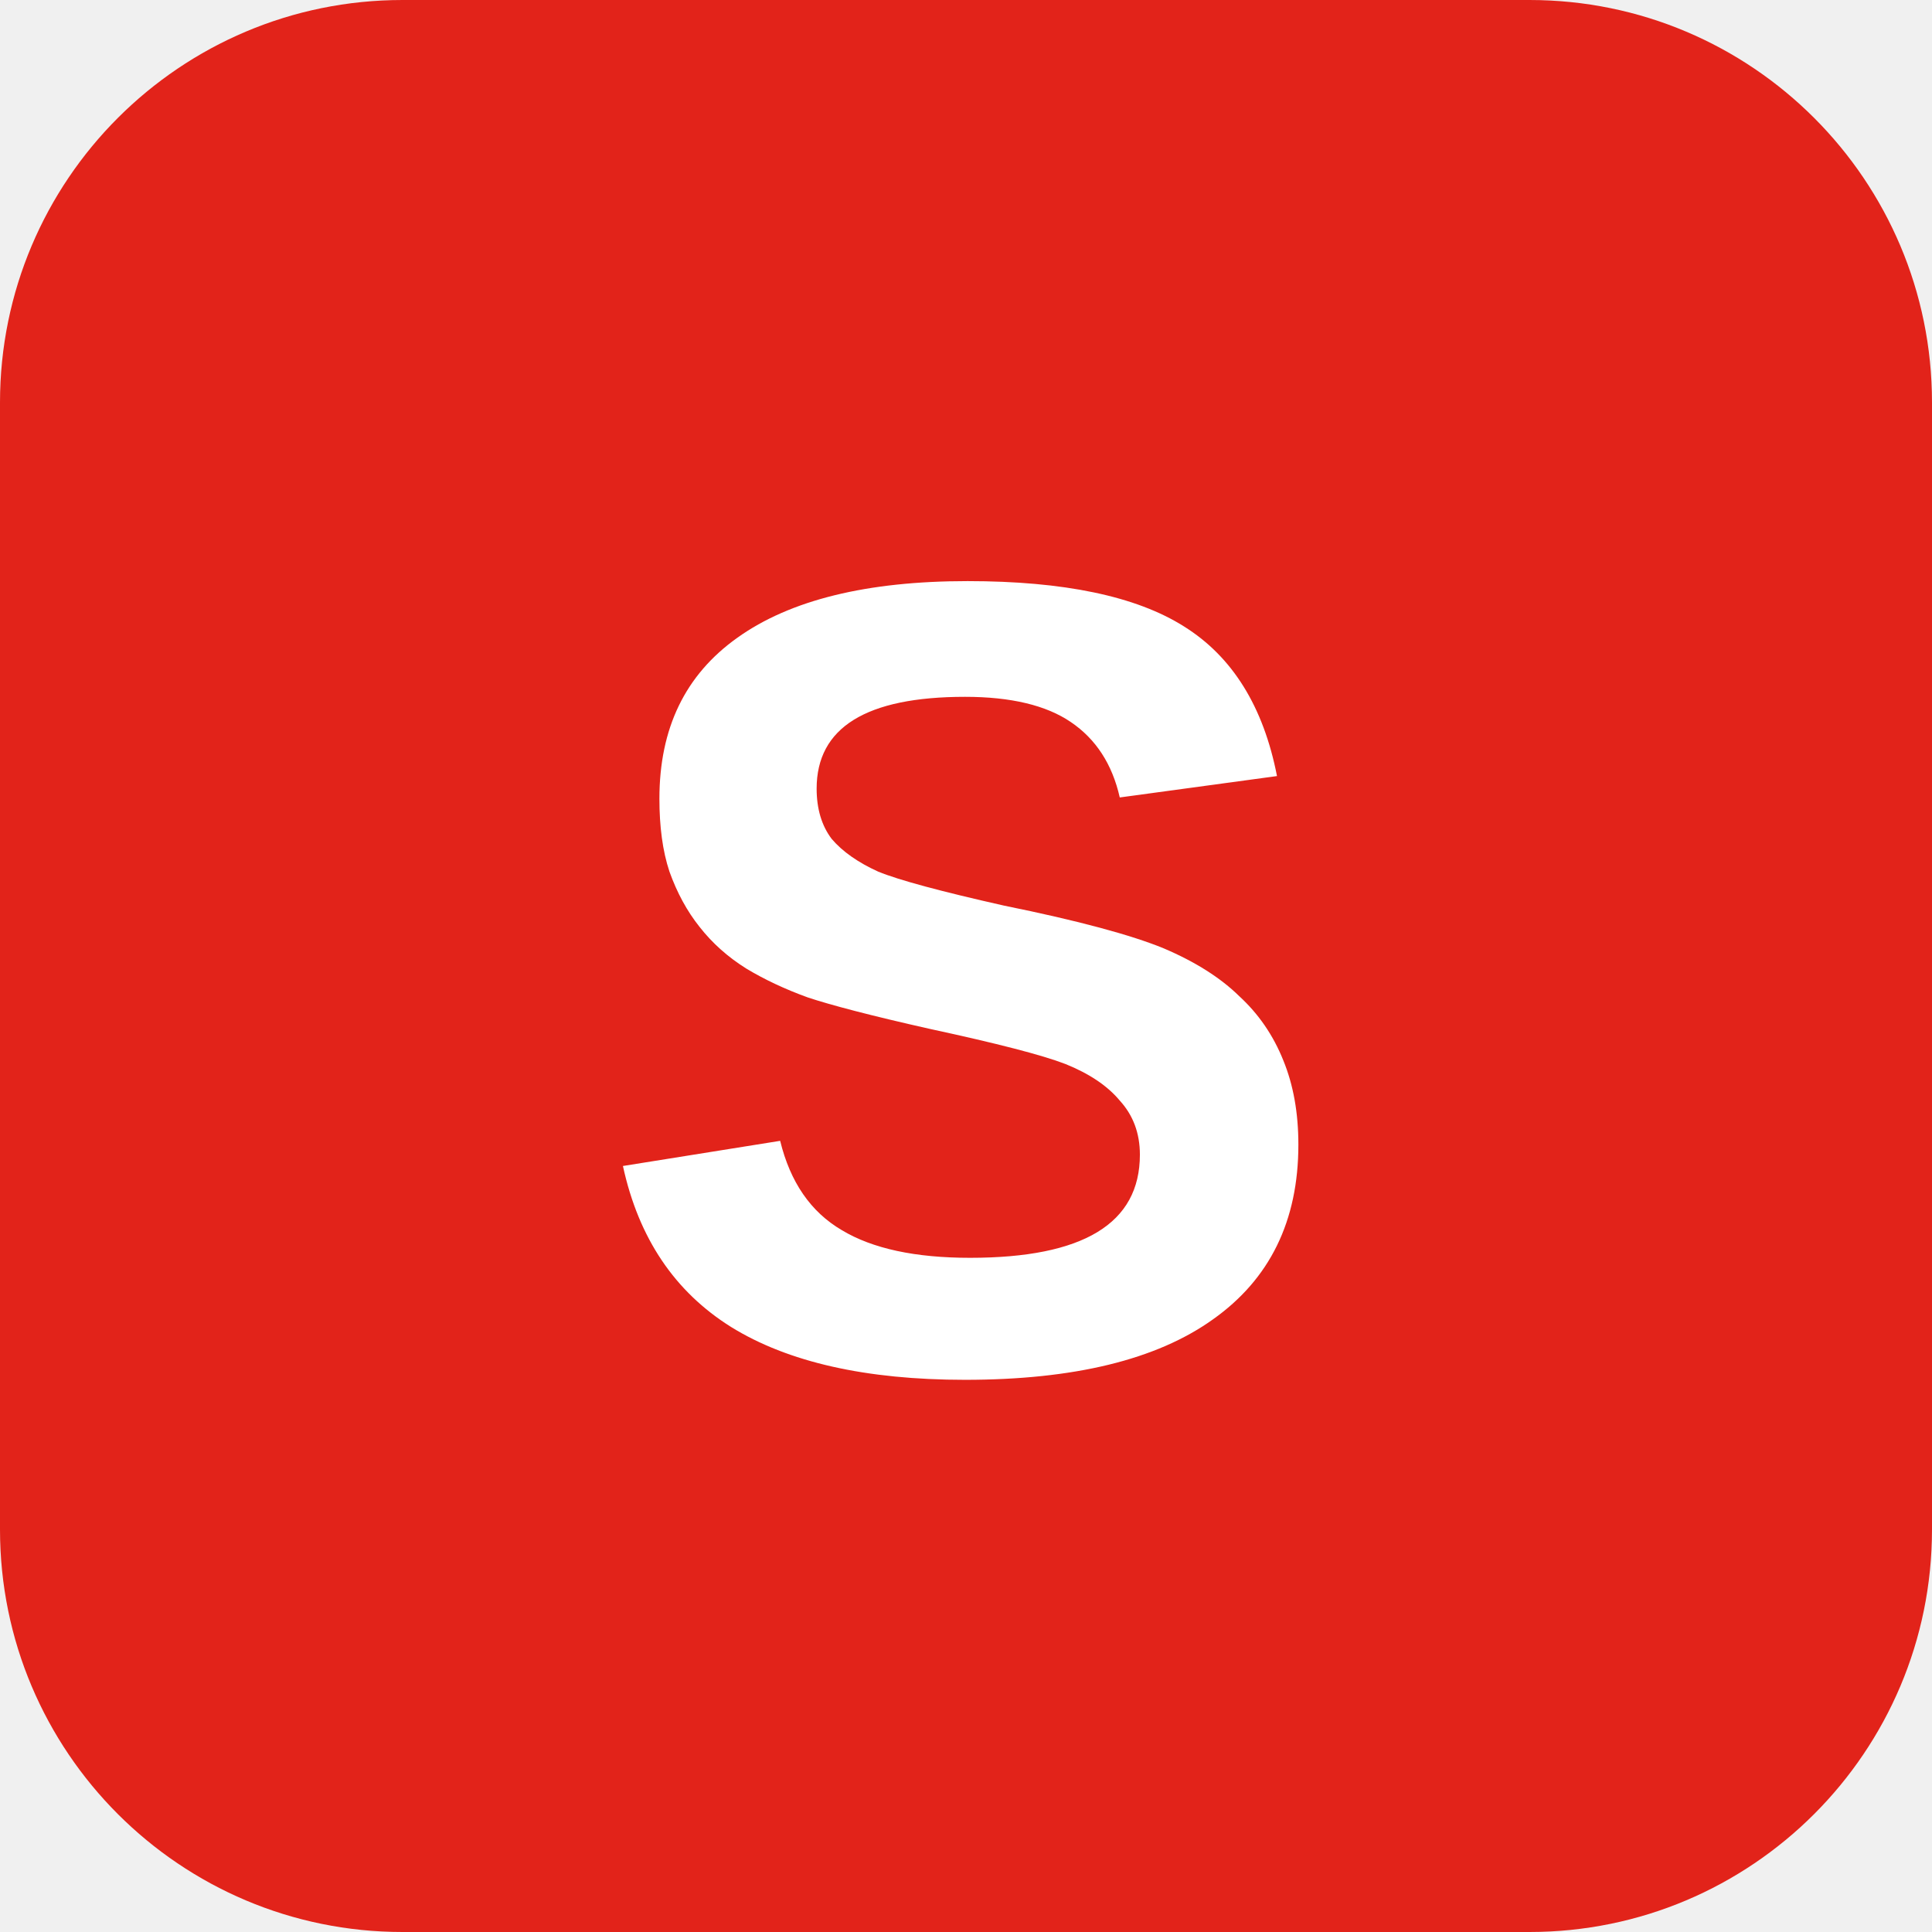
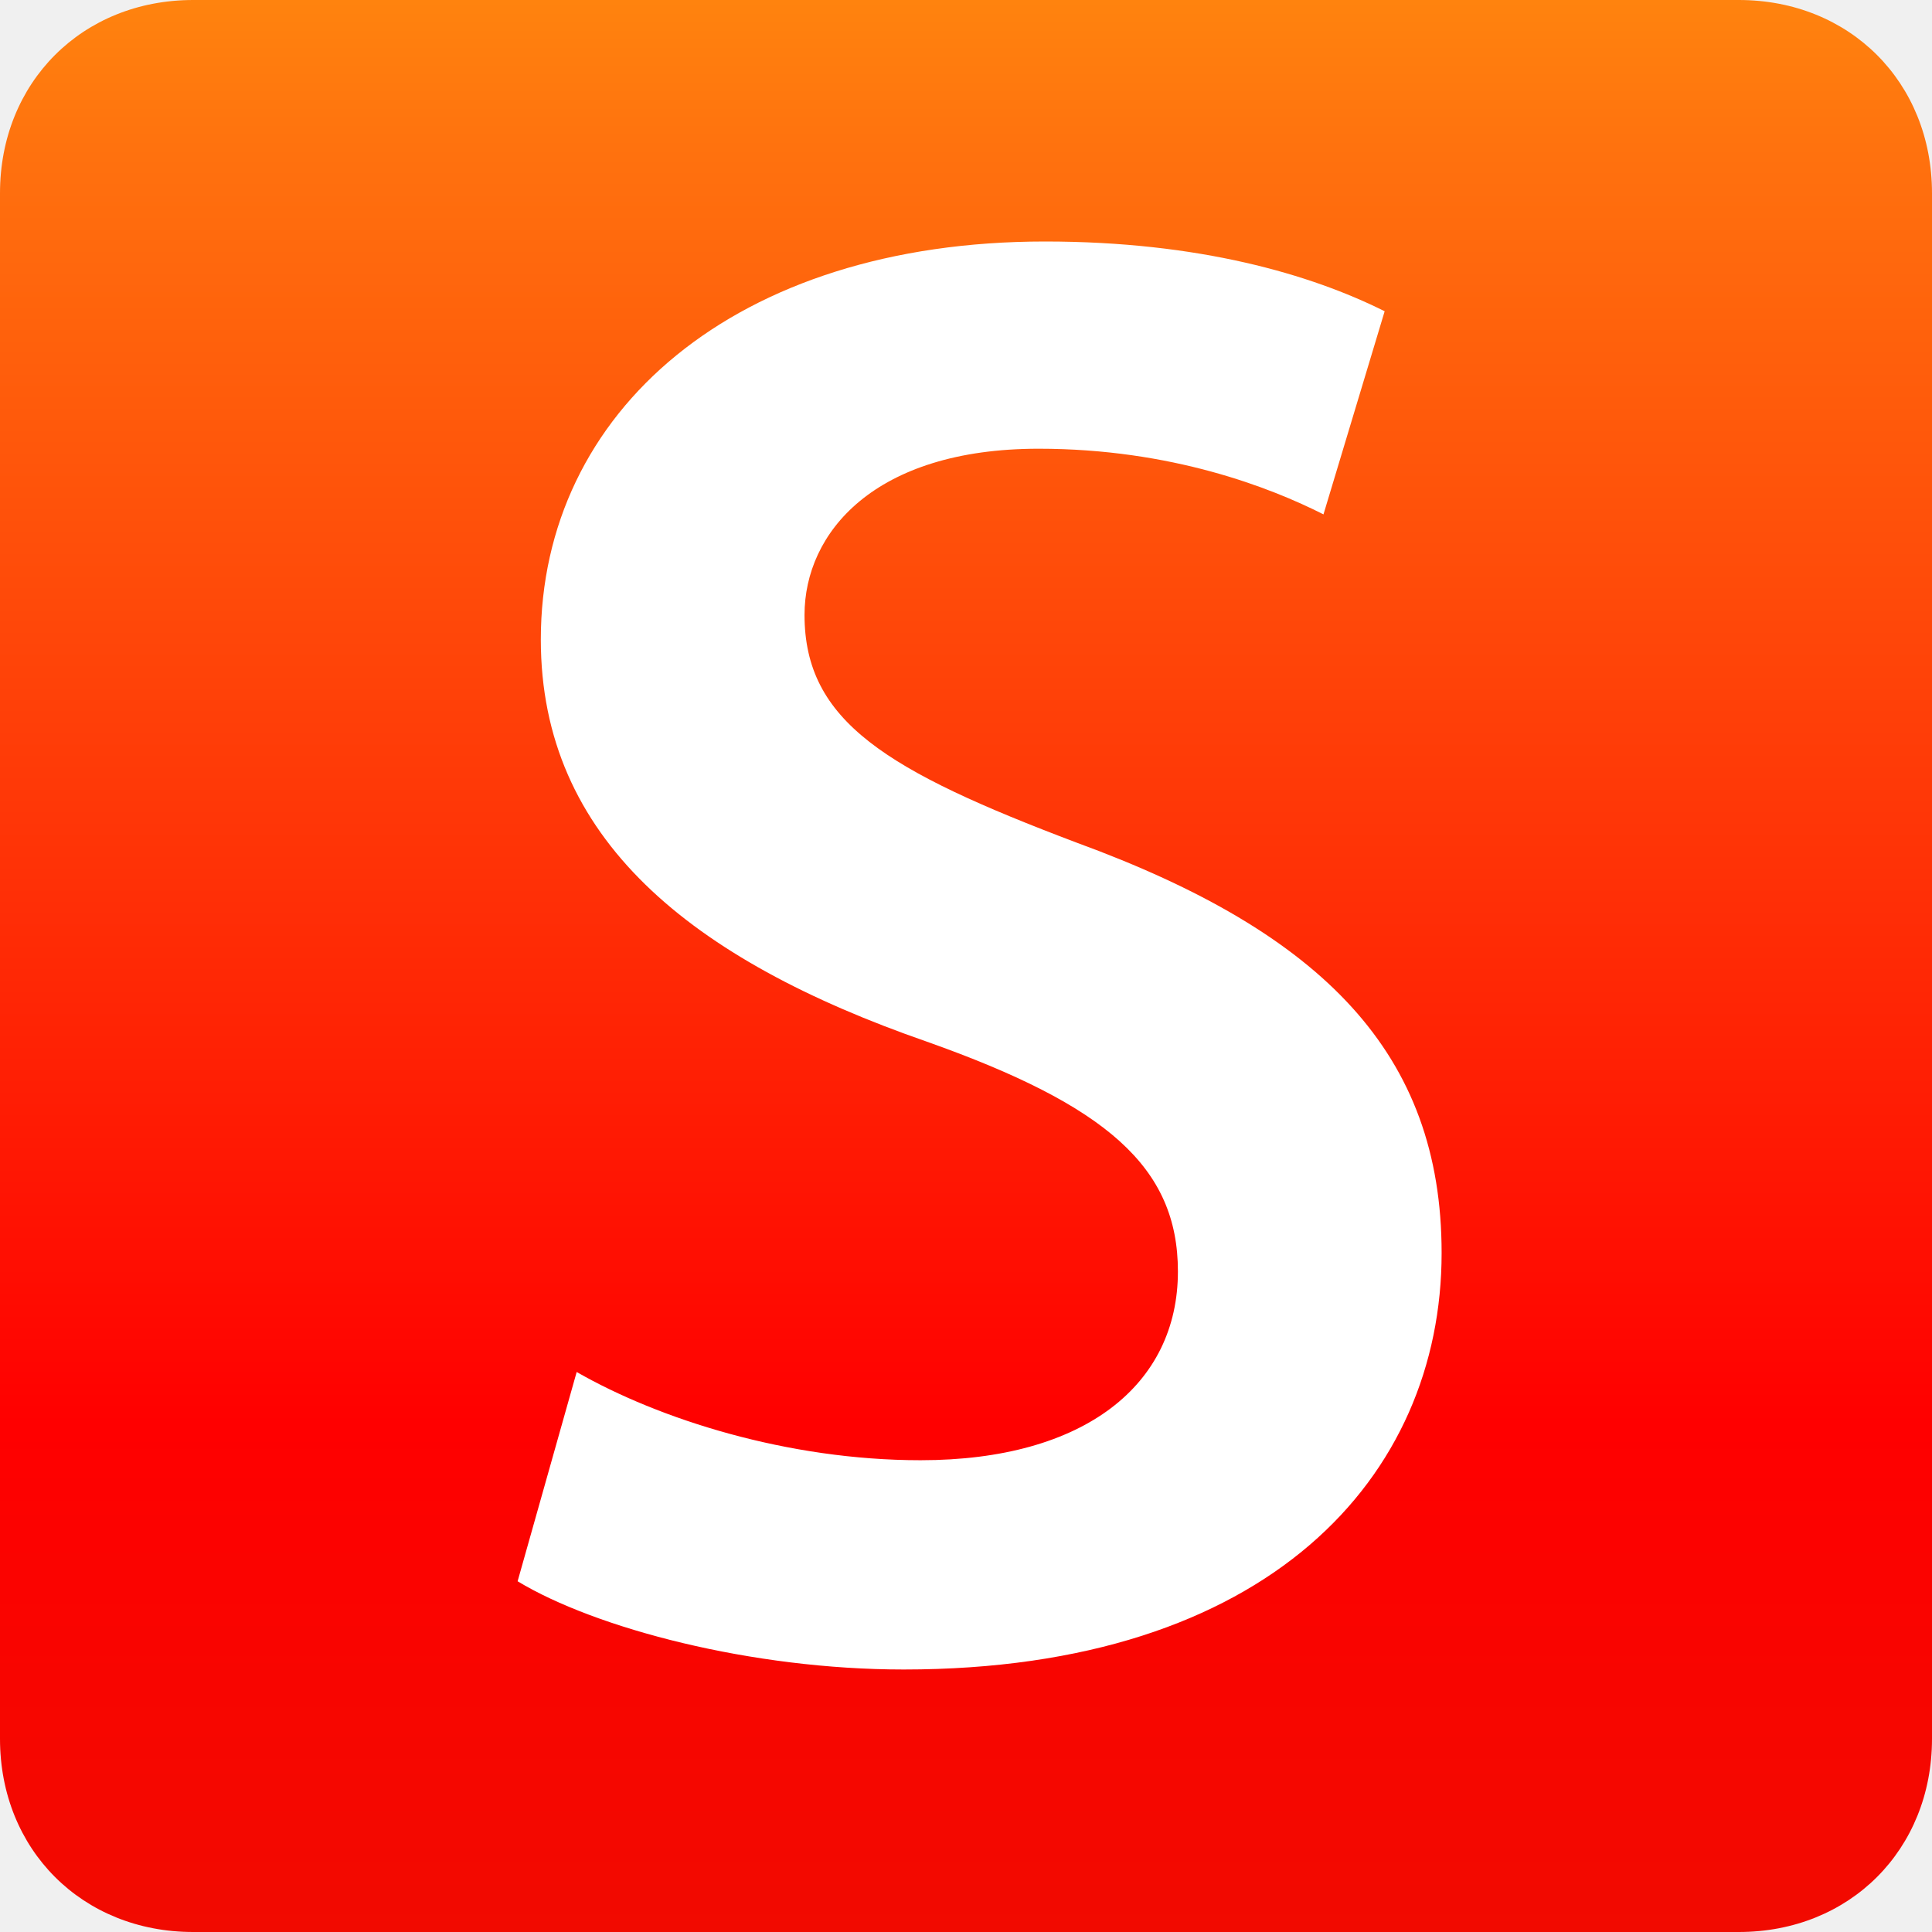
- <svg xmlns="http://www.w3.org/2000/svg" viewBox="0 0 24 24">
-   <rect width="24" height="24" rx="5" fill="#E2231A" />
-   <text x="12" y="17" text-anchor="middle" font-family="Arial, Helvetica, sans-serif" font-size="14" font-weight="bold" fill="#fff">S</text>
+ <svg xmlns="http://www.w3.org/2000/svg" width="512" height="512" viewBox="0 0 512 512">
+   <defs>
+     <linearGradient id="a" x1="50%" x2="50%" y1="0%" y2="100%">
+       <stop offset="0%" stop-color="#FF840E" />
+       <stop offset="8.431%" stop-color="#FF710E" />
+       <stop offset="73.477%" stop-color="#FF0000" />
+       <stop offset="100%" stop-color="#F10A00" />
+     </linearGradient>
+   </defs>
+   <g fill="none" fill-rule="evenodd">
+     <path fill="url(#a)" d="M0,51.2 L0,460.8 C0,490.202 21.798,512 51.2,512 L460.8,512 C490.202,512 512,490.202 512,460.8 L512,51.2 C512,21.798 490.202,0 460.8,0 L51.2,0 C21.798,0 0,21.798 0,51.2 Z" />
+     <path fill="#FFFFFF" d="M137.173,419.054 C157.859,431.56 199.229,442.435 239.482,442.435 C336.2,442.435 382.043,391.324 382.043,332.058 C382.043,279.316 350.735,247.236 285.325,223.312 C235.009,204.282 213.206,191.232 213.206,162.959 C213.206,141.209 231.655,118.917 275.262,118.917 C310.483,118.917 336.759,129.247 350.735,136.316 L366.948,82.487 C347.381,72.7 317.751,64 276.939,64 C194.757,64 143.323,109.129 143.323,169.483 C143.323,222.225 183.016,254.305 245.632,276.054 C293.152,292.91 312.16,309.221 312.16,336.952 C312.16,366.857 287.561,386.975 243.954,386.975 C208.733,386.975 174.631,376.1 152.827,363.594 L137.173,419.054 Z" />
+   </g>
</svg>
